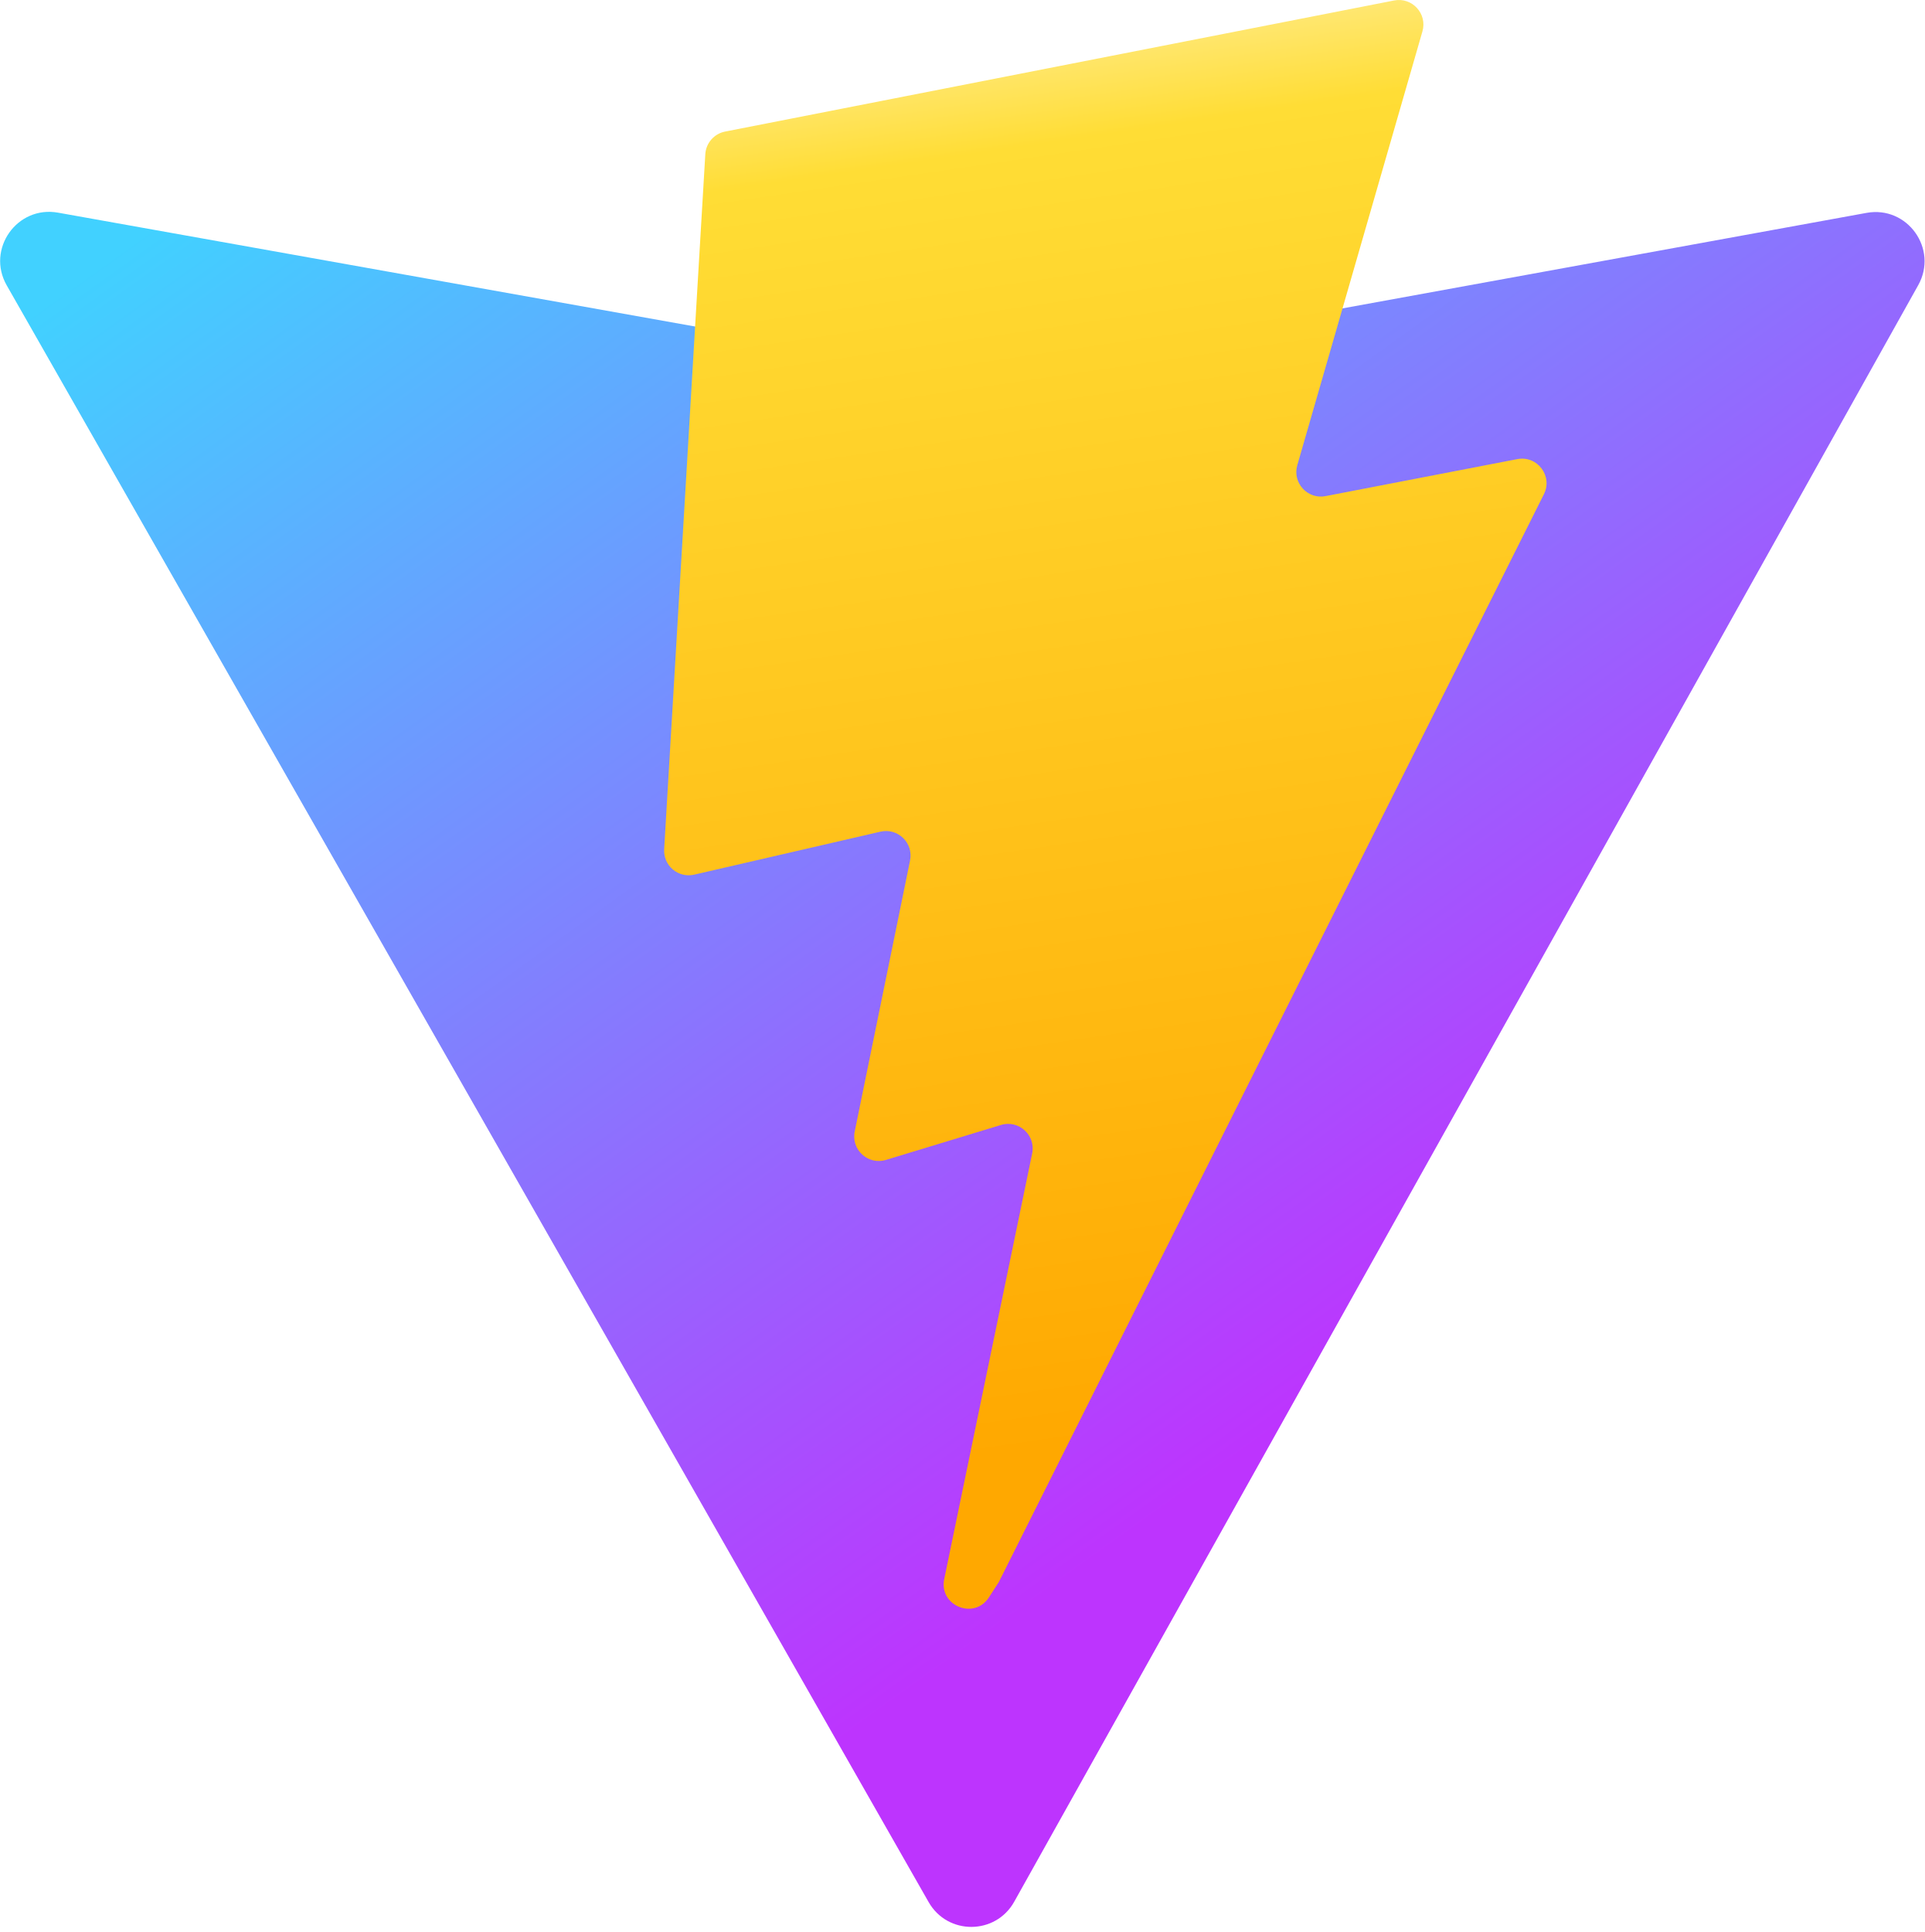
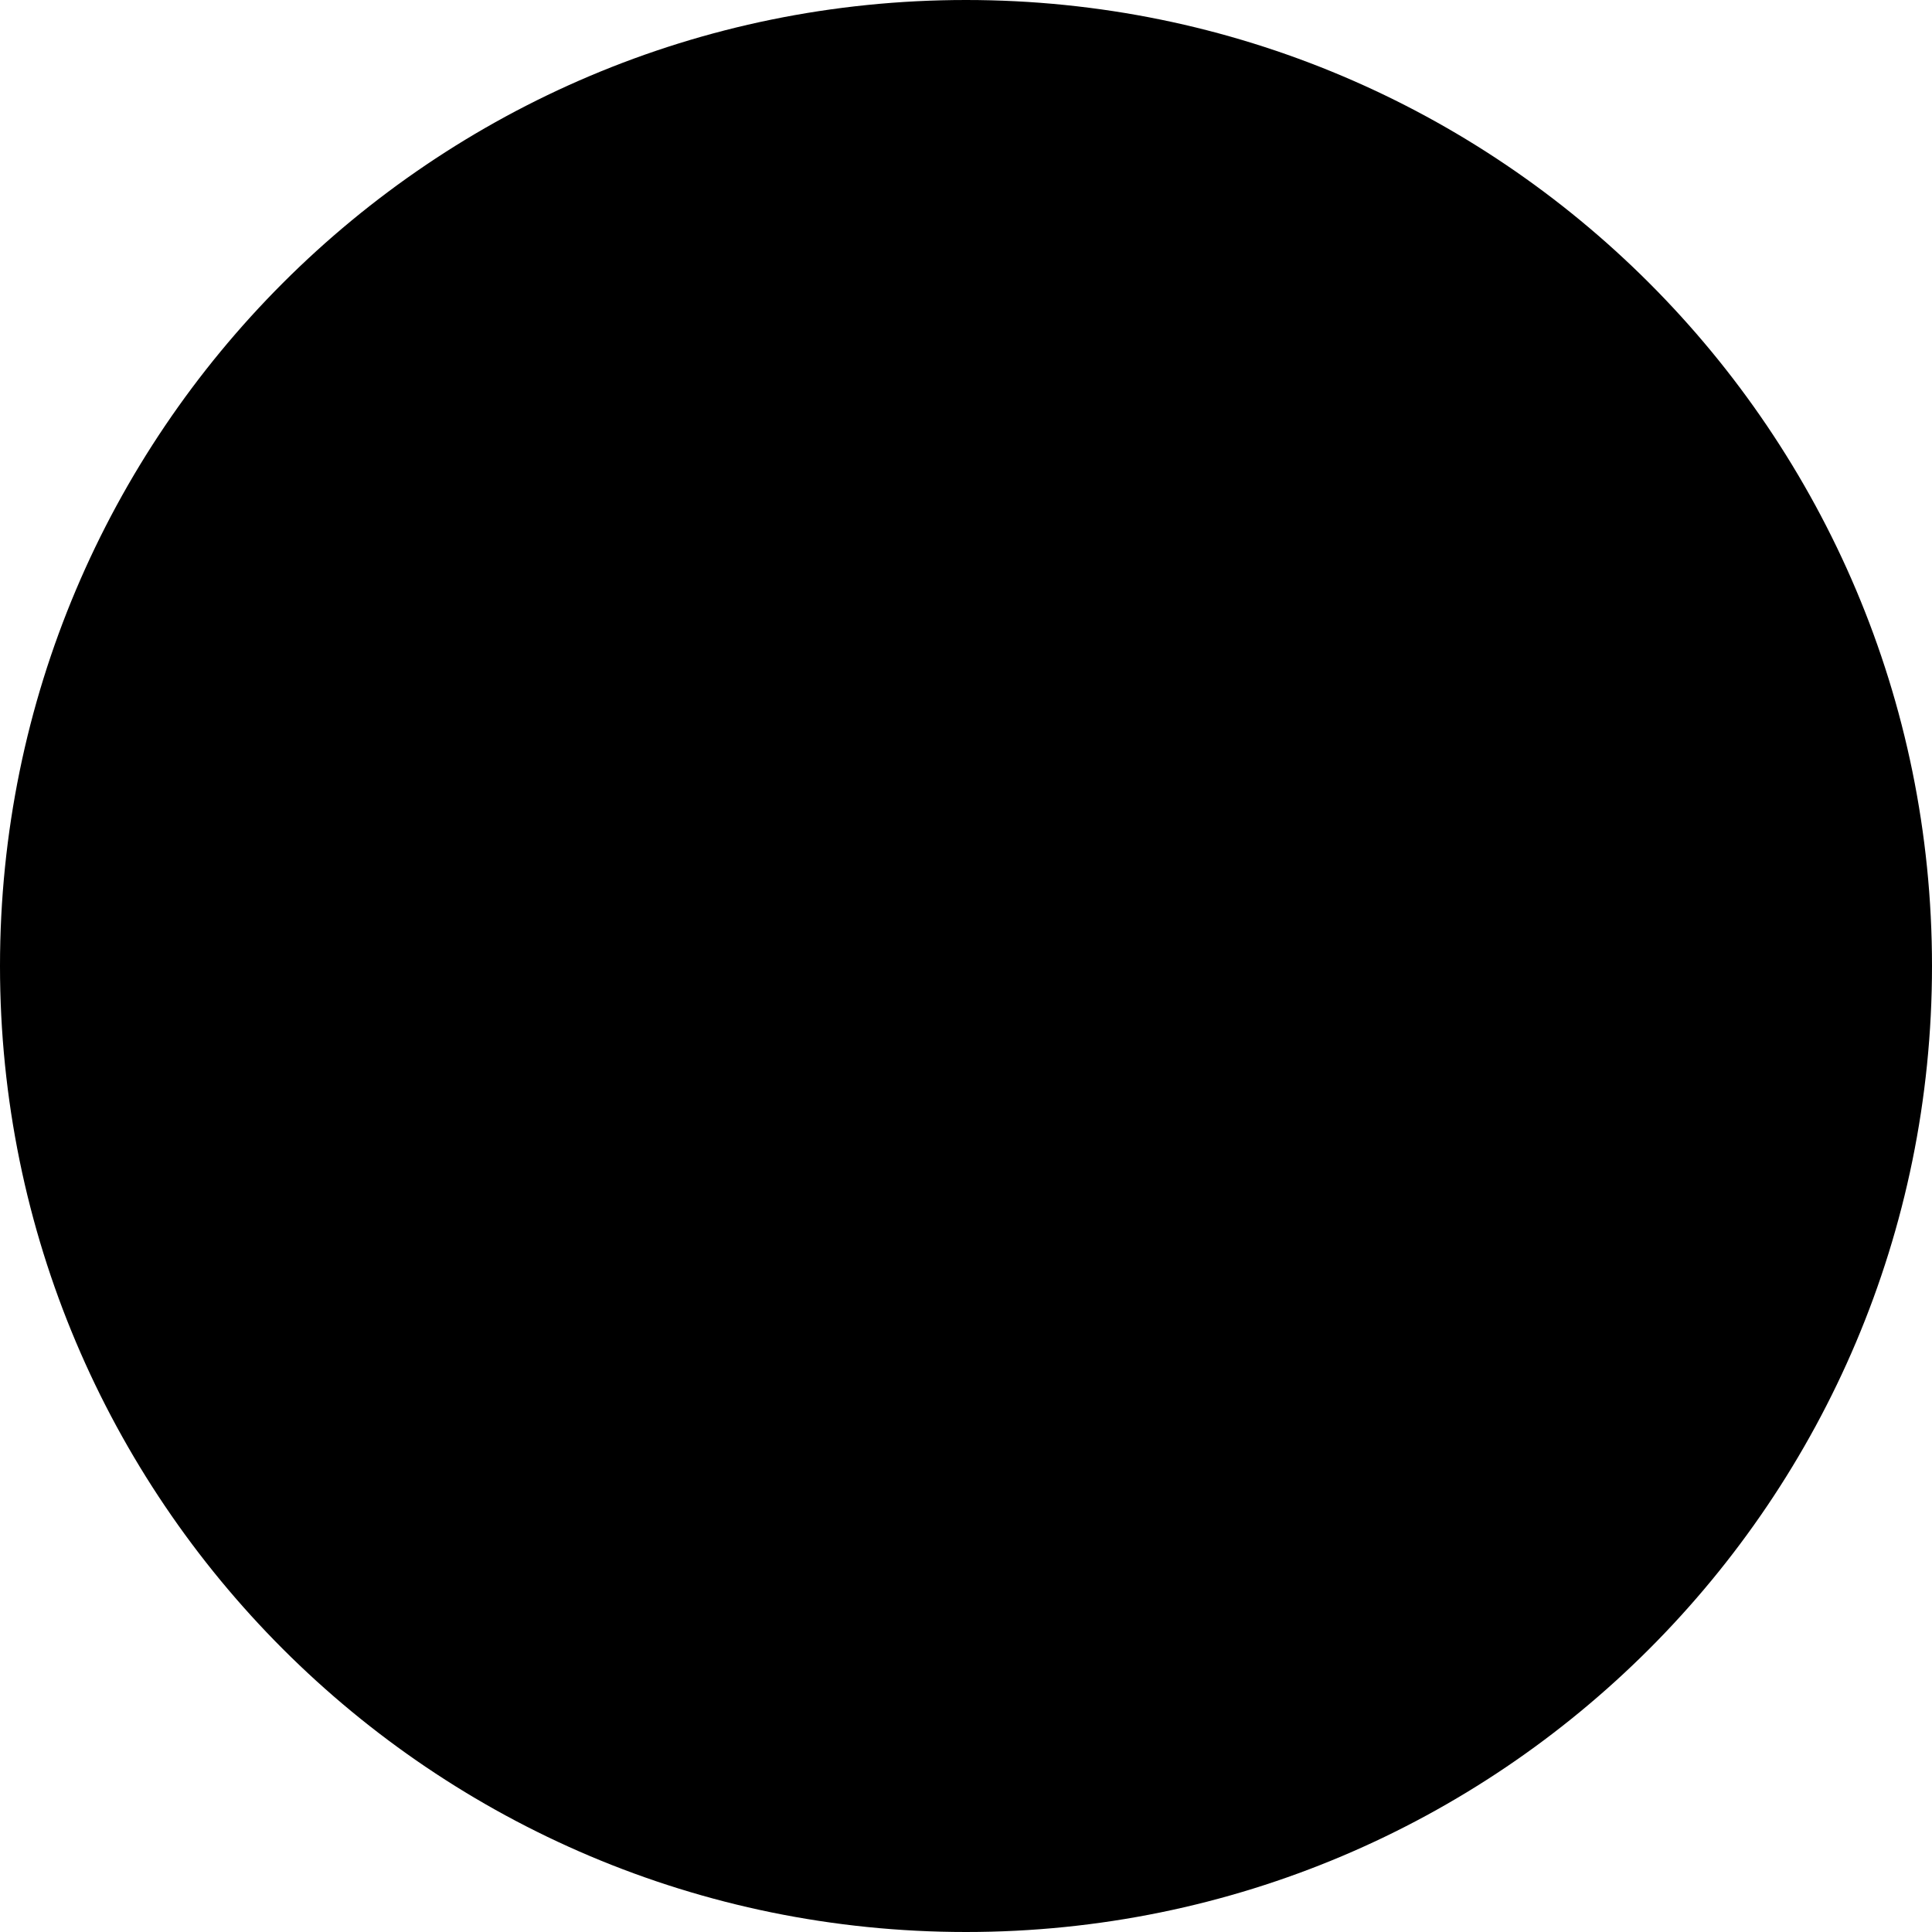
- <svg xmlns="http://www.w3.org/2000/svg" aria-hidden="true" role="img" class="iconify iconify--logos" width="31.88" height="32" preserveAspectRatio="xMidYMid meet" viewBox="0 0 256 257">
-   <defs>
-     <linearGradient id="IconifyId1813088fe1fbc01fb466" x1="-.828%" x2="57.636%" y1="7.652%" y2="78.411%">
-       <stop offset="0%" stop-color="#41D1FF" />
-       <stop offset="100%" stop-color="#BD34FE" />
-     </linearGradient>
-     <linearGradient id="IconifyId1813088fe1fbc01fb467" x1="43.376%" x2="50.316%" y1="2.242%" y2="89.03%">
-       <stop offset="0%" stop-color="#FFEA83" />
-       <stop offset="8.333%" stop-color="#FFDD35" />
-       <stop offset="100%" stop-color="#FFA800" />
-     </linearGradient>
-   </defs>
-   <path fill="url(#IconifyId1813088fe1fbc01fb466)" d="M255.153 37.938L134.897 252.976c-2.483 4.44-8.862 4.466-11.382.048L.875 37.958c-2.746-4.814 1.371-10.646 6.827-9.67l120.385 21.517a6.537 6.537 0 0 0 2.322-.004l117.867-21.483c5.438-.991 9.574 4.796 6.877 9.62Z" />
-   <path fill="url(#IconifyId1813088fe1fbc01fb467)" d="M185.432.063L96.44 17.501a3.268 3.268 0 0 0-2.634 3.014l-5.474 92.456a3.268 3.268 0 0 0 3.997 3.378l24.777-5.718c2.318-.535 4.413 1.507 3.936 3.838l-7.361 36.047c-.495 2.426 1.782 4.5 4.151 3.78l15.304-4.649c2.372-.72 4.652 1.36 4.15 3.788l-11.698 56.621c-.732 3.542 3.979 5.473 5.943 2.437l1.313-2.028l72.516-144.72c1.215-2.423-.88-5.186-3.54-4.672l-25.505 4.922c-2.396.462-4.435-1.77-3.759-4.114l16.646-57.705c.677-2.35-1.37-4.583-3.769-4.113Z" />
+ <svg xmlns="http://www.w3.org/2000/svg" fill="#000000" version="1.1" id="Capa_1" width="800px" height="800px" viewBox="0 0 26 26" xml:space="preserve">
+   <g>
+     <path d="M26,13c0,7.18-5.818,13-13,13C5.82,26,0,20.18,0,13C0,5.82,5.82,0,13,0C20.182,0,26,5.82,26,13z" />
+   </g>
</svg>
